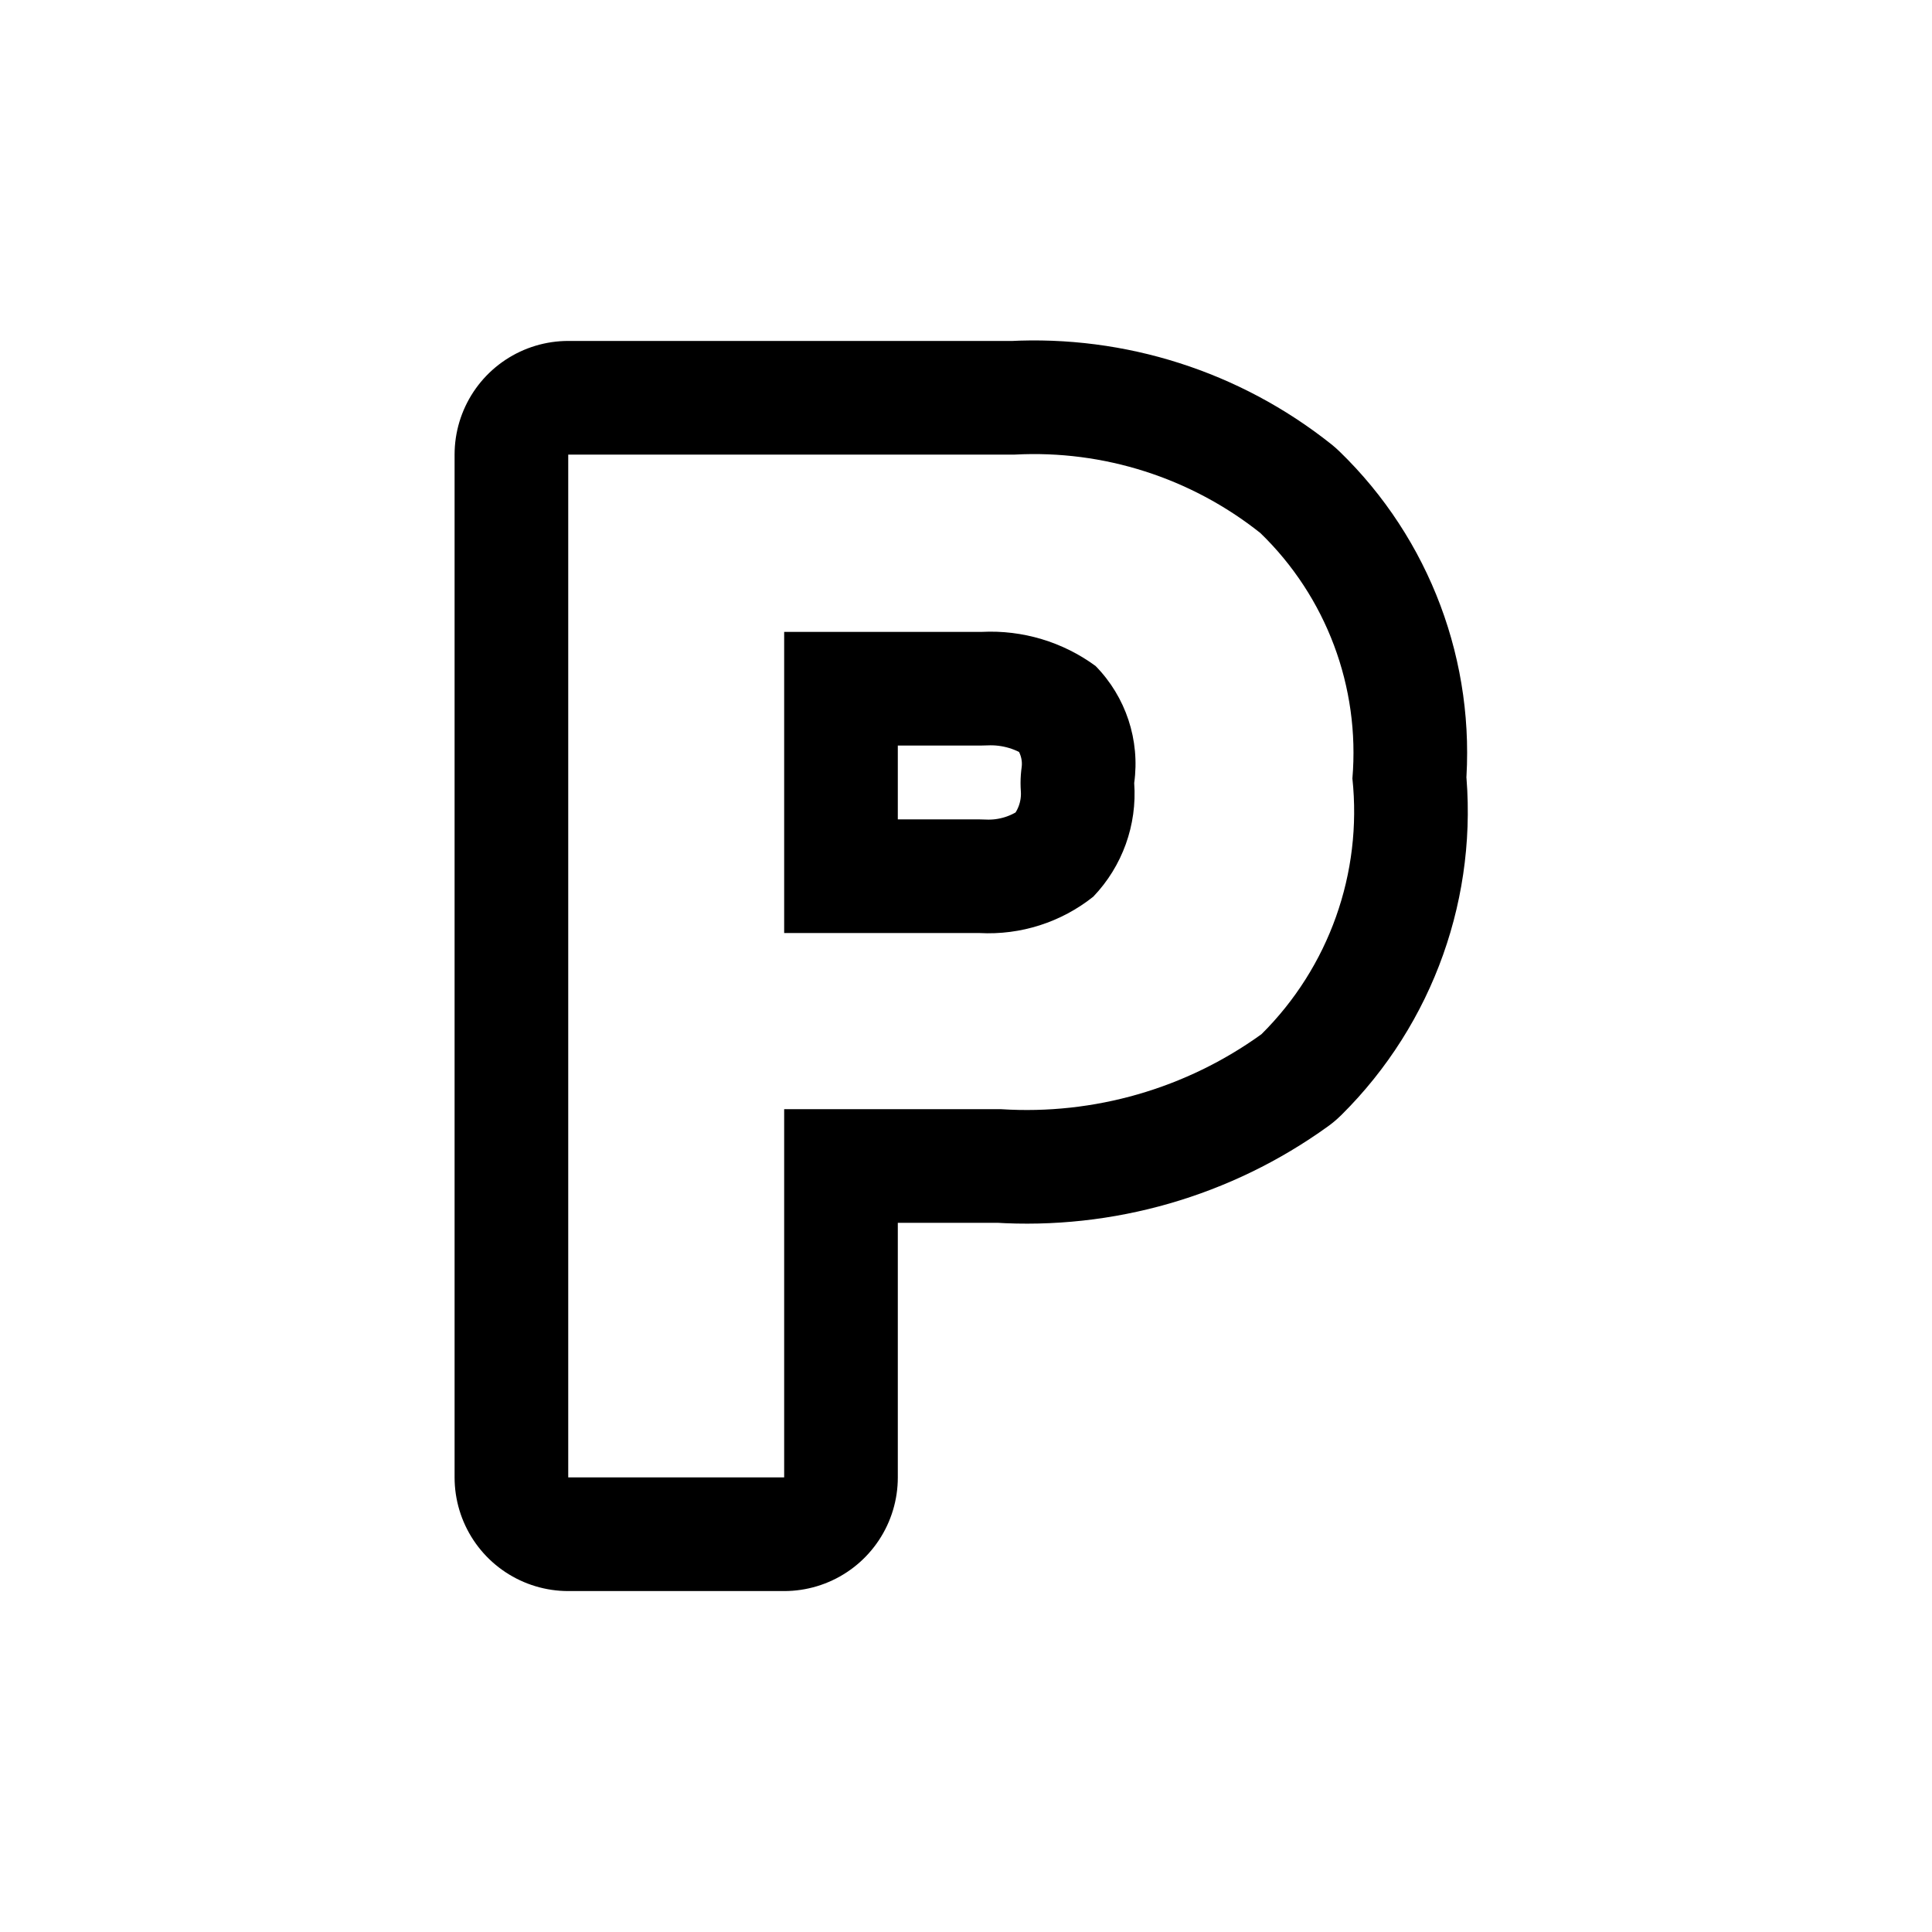
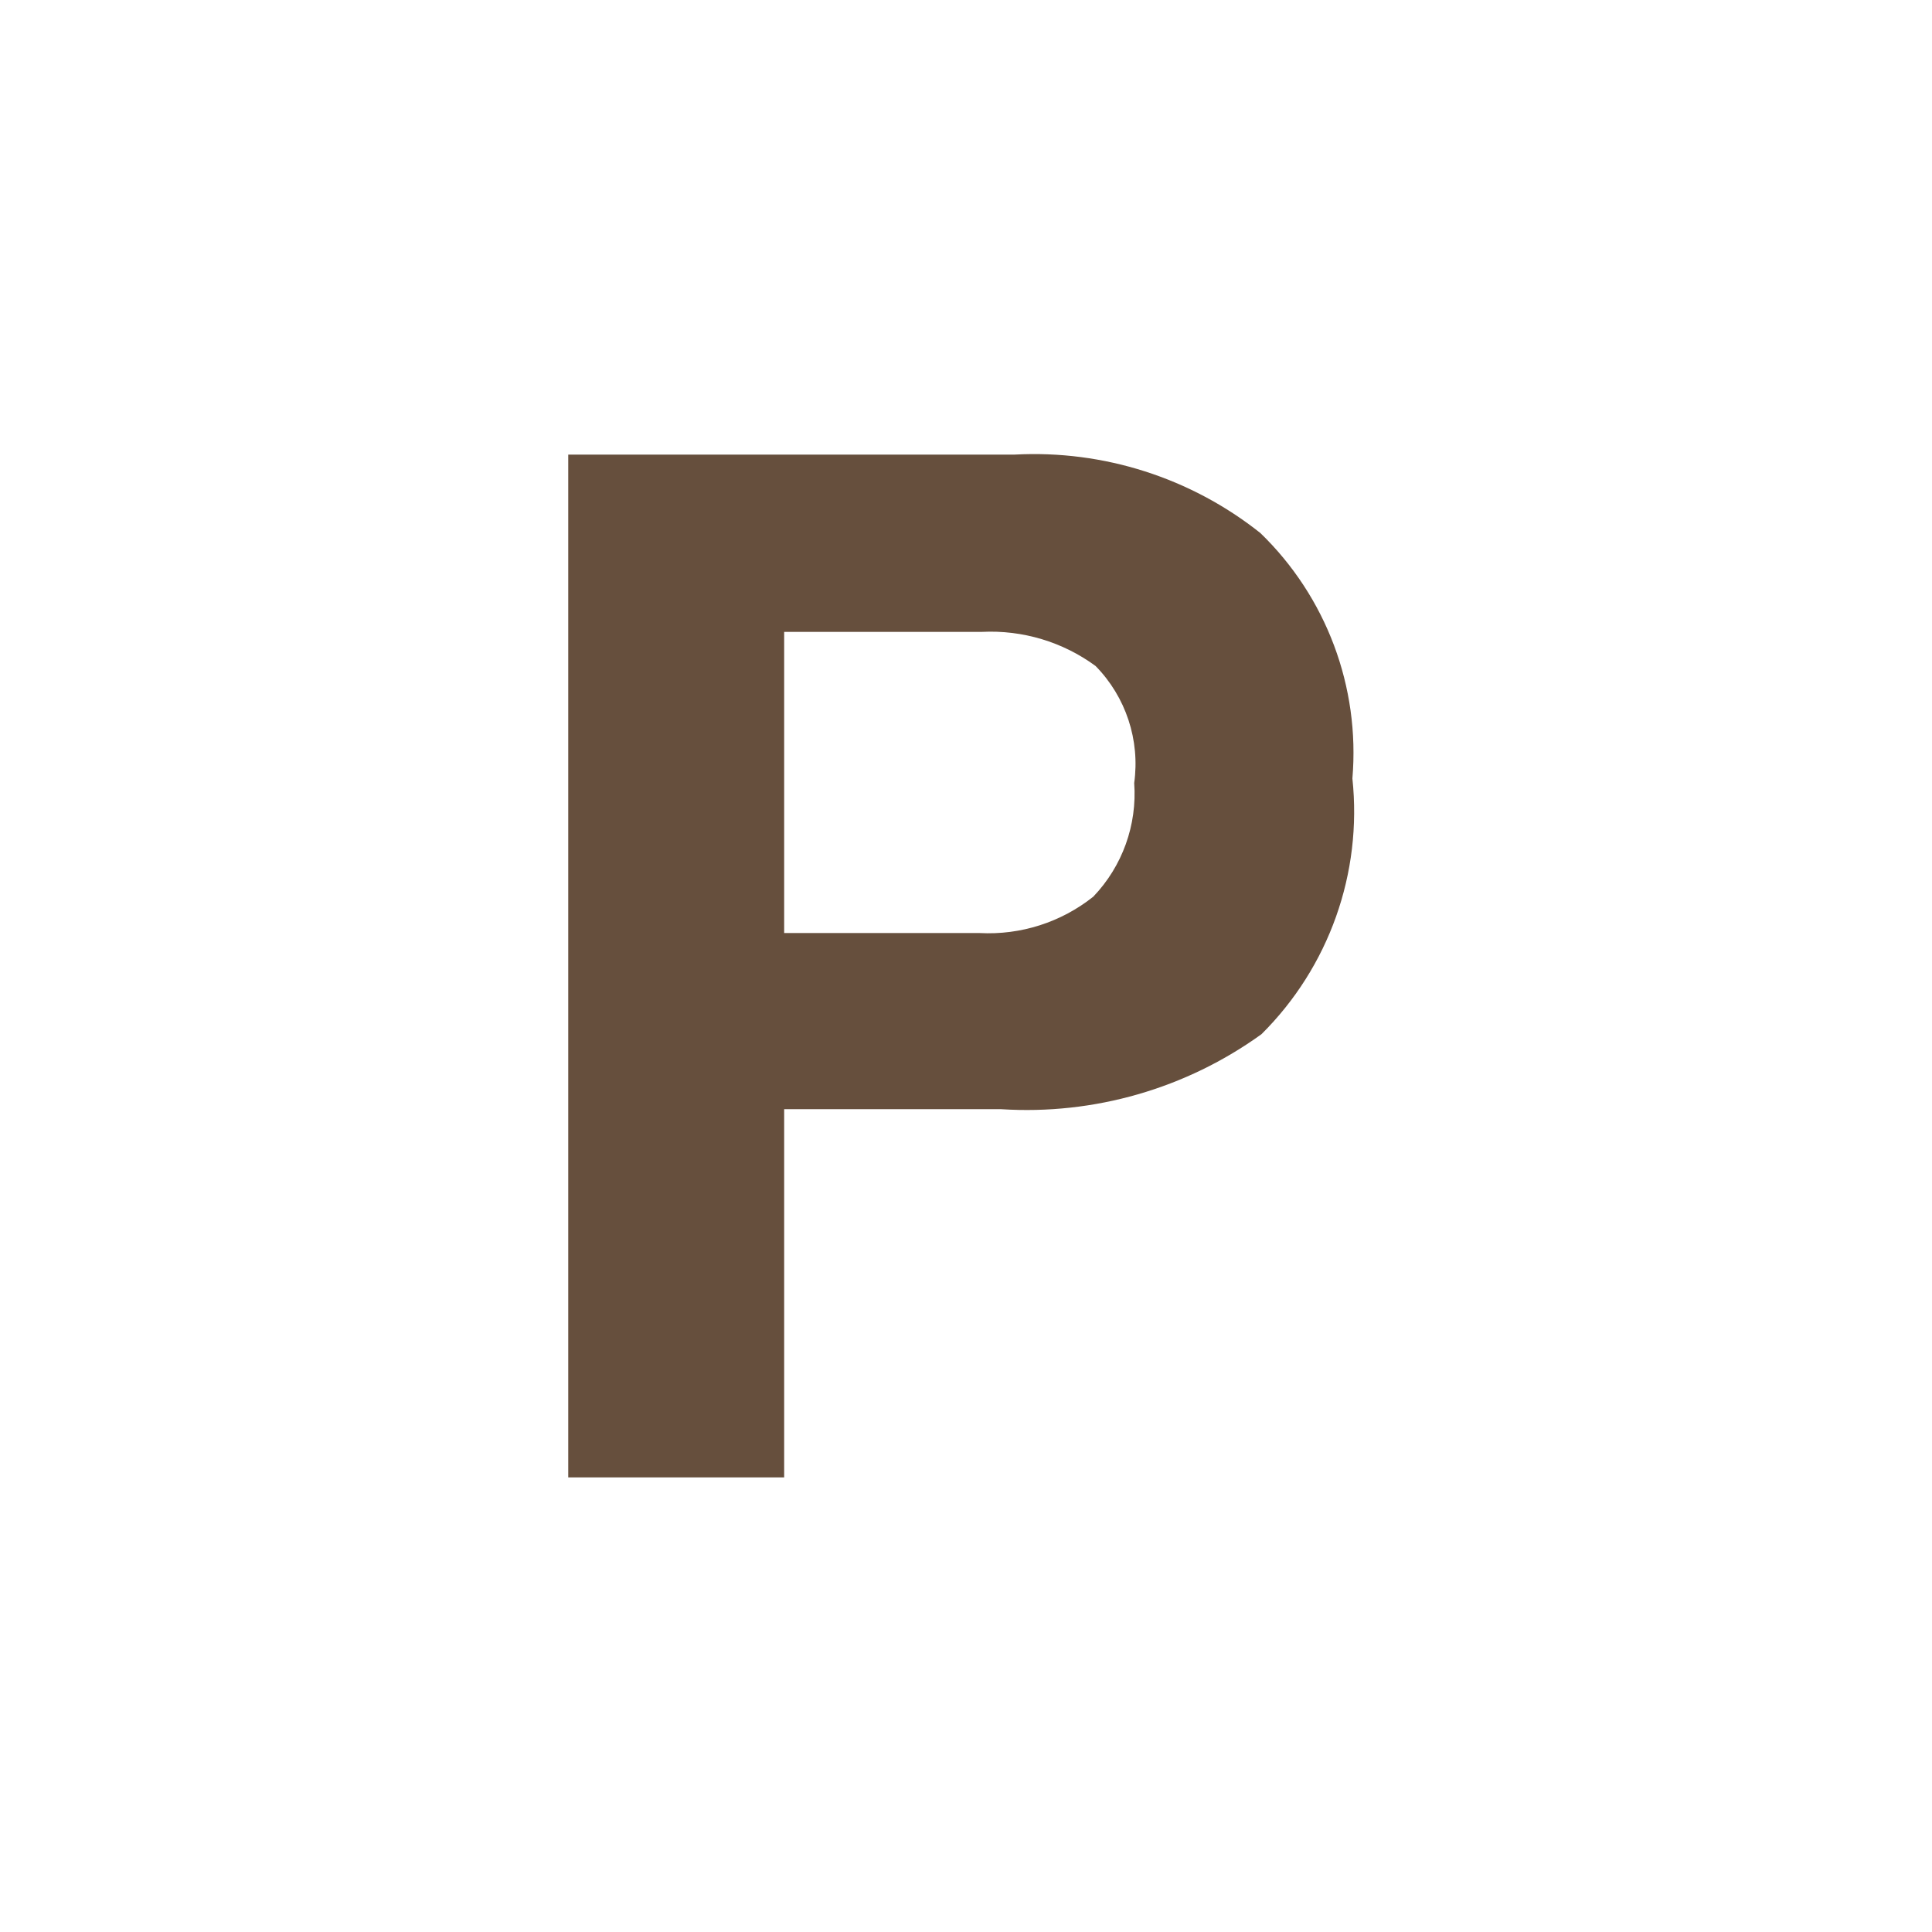
<svg xmlns="http://www.w3.org/2000/svg" id="parking-11" width="17" height="17" viewBox="0 0 17 17">
  <g>
    <path d="M0,0 H17 V17 H0 Z" fill="none" />
-     <path d="M11.1 9.1a3.53 3.53 0 0 1-2.29 0.66H6.9V13H5V4h3.93a3.2 3.2 0 0 1 2.16 0.69 2.69 2.69 0 0 1 0.81 2.16 2.76 2.76 0 0 1-0.8 2.25zM9.64 5.86a1.56 1.56 0 0 0-1-0.3H6.9v2.65h1.72a1.48 1.48 0 0 0 1-0.32 1.31 1.31 0 0 0 0.36-1 1.23 1.23 0 0 0-0.34-1.03z" fill="hsl(0, 0%, 100%)" stroke="hsl(0, 5%, 0%)" stroke-linejoin="round" stroke-miterlimit="4px" stroke-width="2" />
-     <path d="M11.1 9.1a3.53 3.53 0 0 1-2.29 0.66H6.9V13H5V4h3.93a3.2 3.2 0 0 1 2.16 0.69 2.69 2.69 0 0 1 0.81 2.16 2.76 2.76 0 0 1-0.8 2.25zM9.64 5.86a1.56 1.56 0 0 0-1-0.3H6.9v2.65h1.72a1.48 1.48 0 0 0 1-0.32 1.31 1.31 0 0 0 0.36-1 1.23 1.23 0 0 0-0.34-1.03z" fill="hsl(0, 0%, 100%)" />
+     <path d="M11.1 9.1a3.53 3.53 0 0 1-2.29 0.66H6.9V13H5V4h3.93a3.2 3.2 0 0 1 2.16 0.69 2.69 2.69 0 0 1 0.81 2.16 2.76 2.76 0 0 1-0.8 2.25zM9.64 5.86a1.56 1.56 0 0 0-1-0.3H6.9v2.65h1.72a1.48 1.48 0 0 0 1-0.32 1.31 1.31 0 0 0 0.36-1 1.23 1.23 0 0 0-0.34-1.03z" fill="hsl(26, 25%, 32%)" stroke="hsl(35, 19%, 100%)" stroke-linejoin="round" stroke-miterlimit="4px" stroke-width="2" />
+     <path d="M11.1 9.1a3.53 3.53 0 0 1-2.29 0.66H6.9V13H5V4h3.93a3.2 3.2 0 0 1 2.16 0.69 2.69 2.69 0 0 1 0.81 2.16 2.76 2.76 0 0 1-0.8 2.25zM9.64 5.86a1.56 1.56 0 0 0-1-0.3H6.9v2.65h1.72a1.48 1.48 0 0 0 1-0.32 1.31 1.31 0 0 0 0.36-1 1.23 1.23 0 0 0-0.34-1.03z" fill="hsl(26, 25%, 32%)" />
  </g>
</svg>
